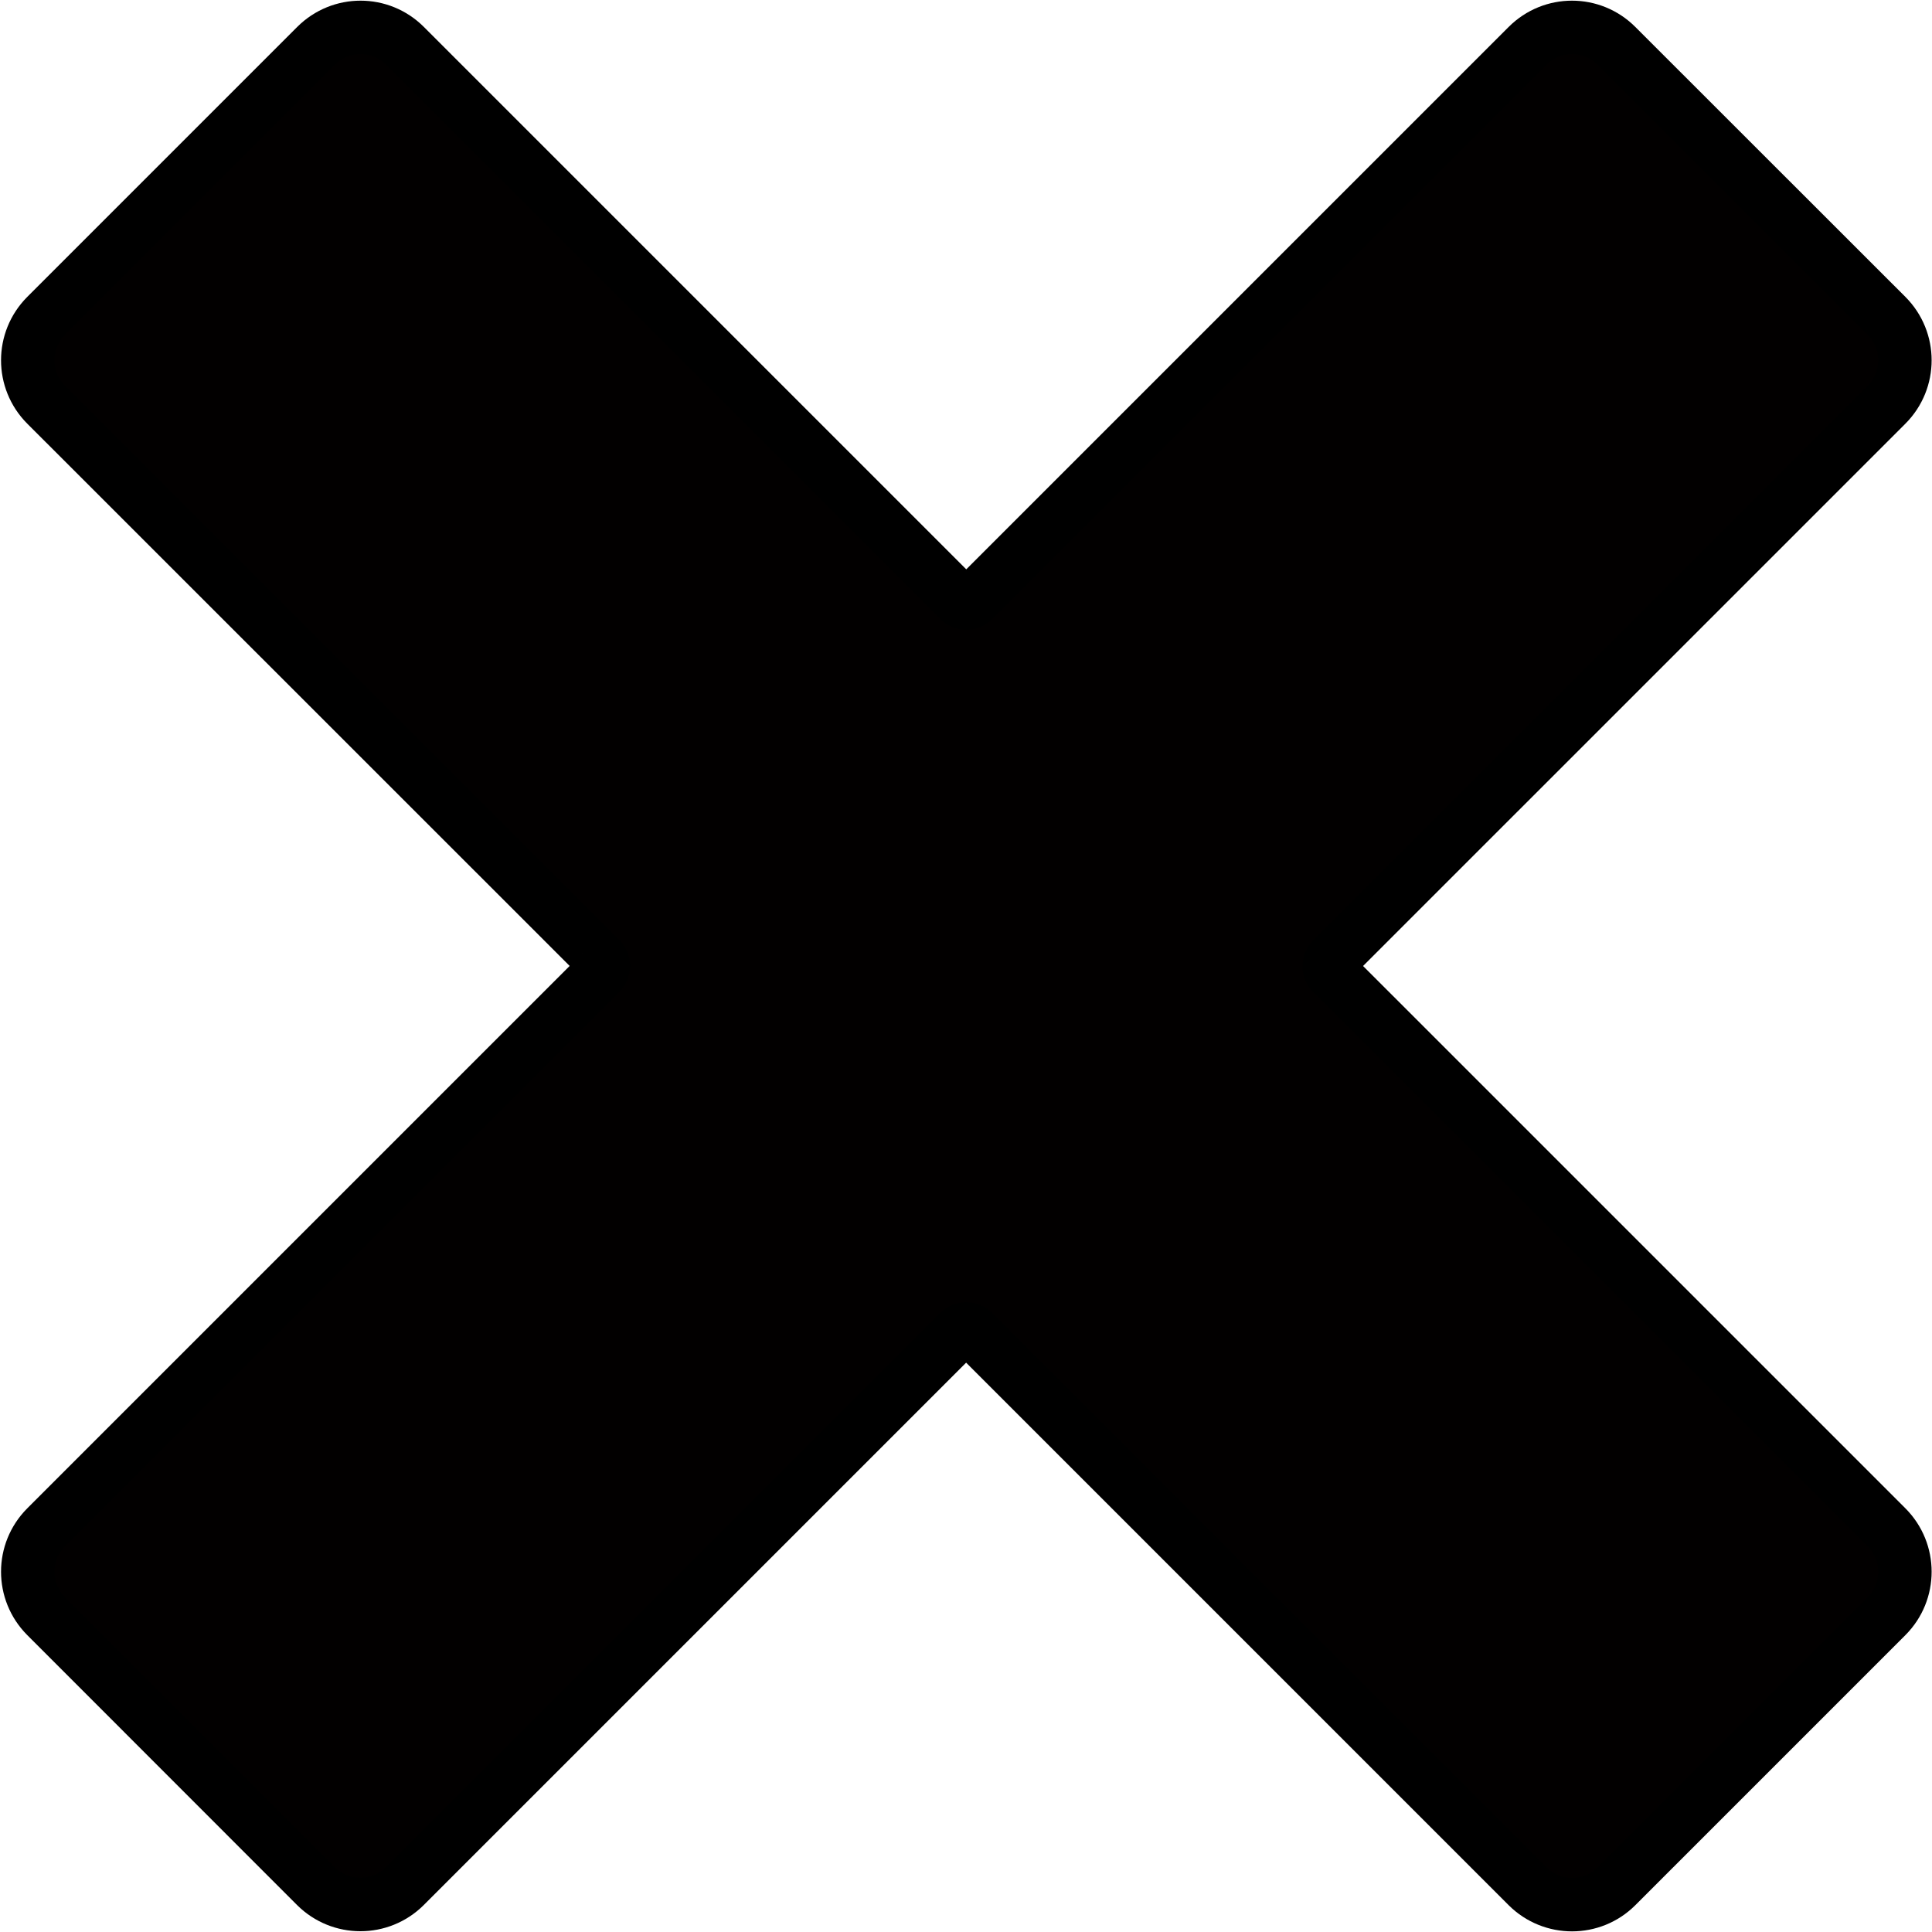
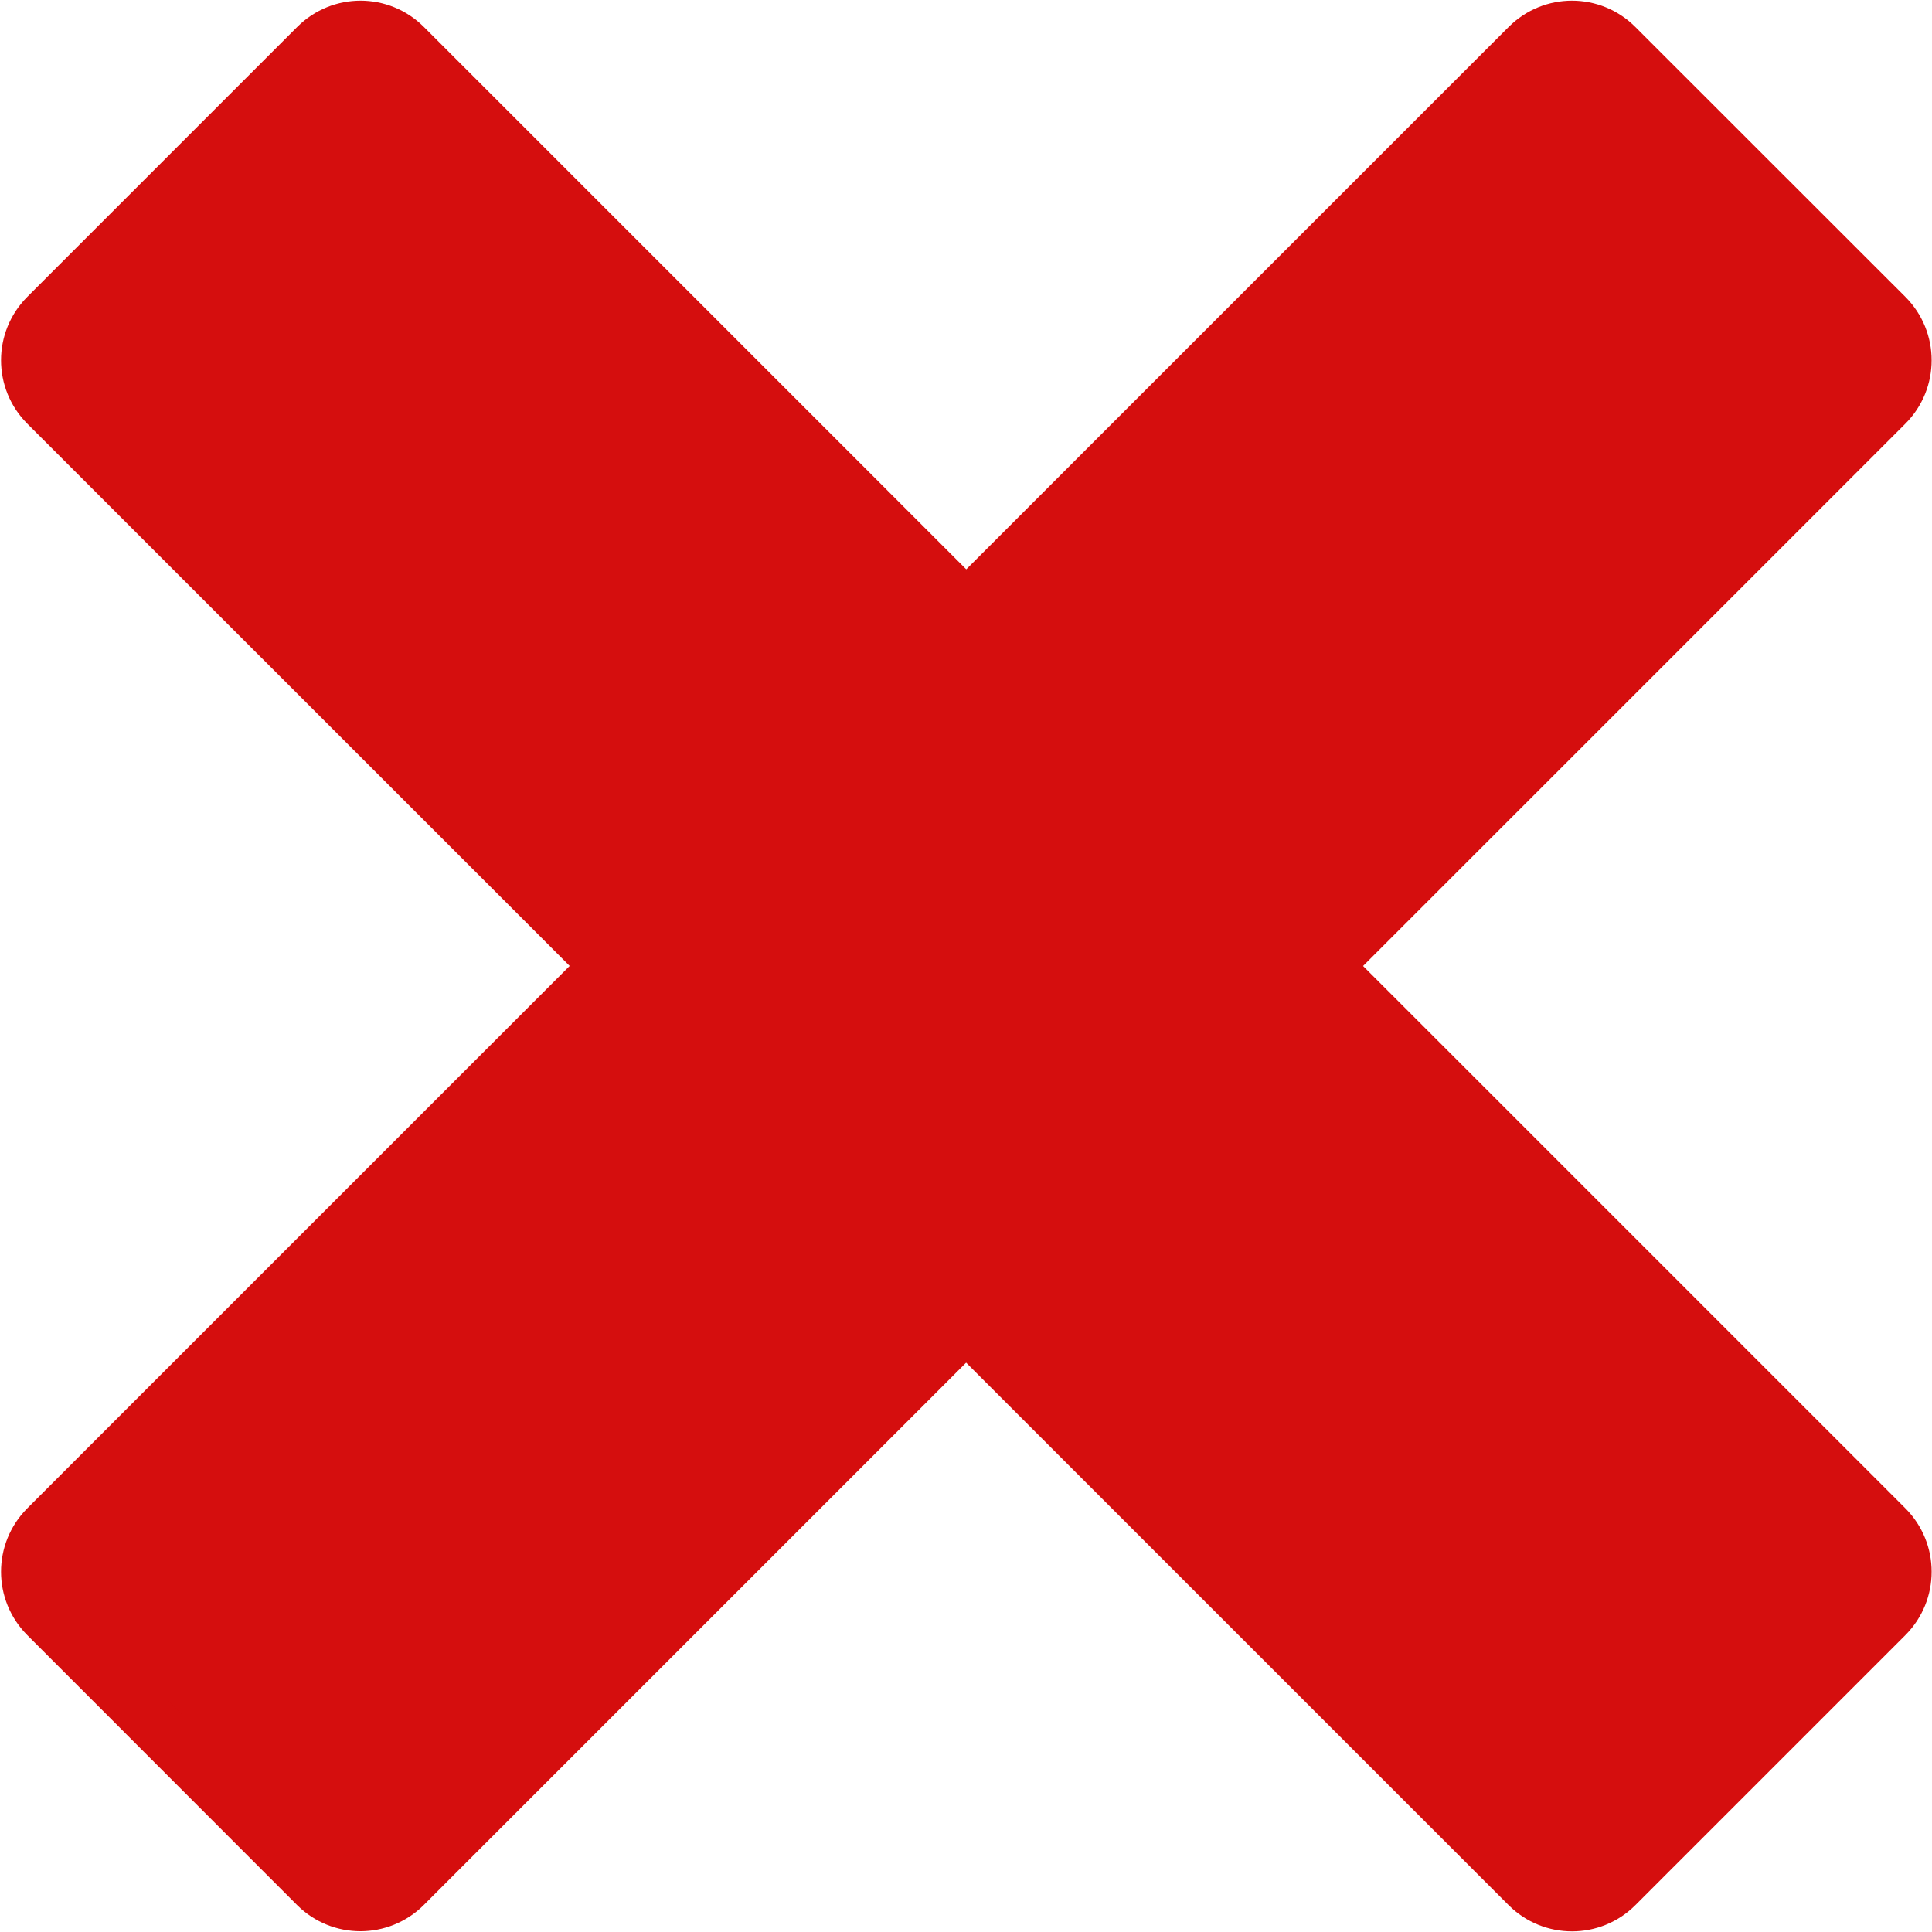
<svg xmlns="http://www.w3.org/2000/svg" width="1446px" height="1446px" viewBox="0 0 1446 1446" version="1.1">
  <defs />
  <g id="Page-1" stroke="none" stroke-width="1" fill="none" fill-rule="evenodd">
-     <g id="noun_Cross_1382924" transform="translate(20, 20)">
-       <g id="Group">
-         <path d="M1392.1,216.4 C1410.4,234.8 1410.4,264.5 1392.1,282.9 L977.1,697.9 C974.1,700.9 974.2,705.8 977.3,708.6 L979.1,710.3 L1392,1123.2 C1410.3,1141.6 1410.3,1171.3 1392,1189.7 L1189.8,1391.9 C1171.5,1410.2 1141.7,1410.2 1123.3,1391.9 L713.4,982 L708.4,976.9 C705.5,974 700.8,974 697.9,976.9 L283,1391.8 C264.6,1410.1 234.9,1410.1 216.5,1391.8 L14.5,1189.6 C-3.8,1171.2 -3.8,1141.5 14.5,1123.1 L429.4,708.2 C432.3,705.3 432.3,700.6 429.4,697.7 L428.6,696.9 L14.5,282.9 C-3.8,264.5 -3.8,234.8 14.5,216.4 L216.6,14.3 C235,-4.1 264.7,-4.1 283.1,14.3 L698,429.2 C699.4,430.7 701.3,431.4 703.2,431.4 C705.1,431.4 707,430.7 708.4,429.2 L1123.3,14.3 C1141.7,-4.1 1171.4,-4.1 1189.8,14.3 L1392.1,216.4 Z" id="Shape" fill="#020000" fill-rule="nonzero" />
-         <path d="M979.1,710.2 L1392,1123.1 C1410.3,1141.5 1410.3,1171.2 1392,1189.6 L1189.8,1391.8 C1171.5,1410.1 1141.7,1410.1 1123.3,1391.8 L713.4,981.9 L708.4,976.8 C705.5,973.9 700.8,973.9 697.9,976.8 L283,1391.7 C264.6,1410 234.9,1410 216.5,1391.7 L14.5,1189.6 C-3.8,1171.2 -3.8,1141.5 14.5,1123.1 L429.4,708.2 C432.3,705.3 432.3,700.6 429.4,697.7 L428.6,696.9 L14.5,282.9 C-3.8,264.5 -3.8,234.8 14.5,216.4 L216.6,14.3 C235,-4.1 264.7,-4.1 283.1,14.3 L698,429.2 C699.4,430.7 701.3,431.4 703.2,431.4 C705.1,431.4 707,430.7 708.4,429.2 L1123.3,14.3 C1141.7,-4.1 1171.4,-4.1 1189.8,14.3 L1392,216.4 C1410.3,234.8 1410.3,264.5 1392,282.9 L977,697.9 C974,700.9 974.1,705.8 977.2,708.6 L979.1,710.2 Z" id="Shape" stroke="#000000" stroke-width="40" />
-       </g>
+     <g id="cross" transform="translate(20, 20)">
+       <path d="M1392.1,216.4 C1410.4,234.8 1410.4,264.5 1392.1,282.9 L977.1,697.9 C974.1,700.9 974.2,705.8 977.3,708.6 L979.1,710.3 L1392,1123.2 C1410.3,1141.6 1410.3,1171.3 1392,1189.7 L1189.8,1391.9 C1171.5,1410.2 1141.7,1410.2 1123.3,1391.9 L713.4,982 L708.4,976.9 C705.5,974 700.8,974 697.9,976.9 L283,1391.8 C264.6,1410.1 234.9,1410.1 216.5,1391.8 L14.5,1189.6 C-3.8,1171.2 -3.8,1141.5 14.5,1123.1 L429.4,708.2 C432.3,705.3 432.3,700.6 429.4,697.7 L428.6,696.9 L14.5,282.9 C-3.8,264.5 -3.8,234.8 14.5,216.4 L216.6,14.3 C235,-4.1 264.7,-4.1 283.1,14.3 L698,429.2 C699.4,430.7 701.3,431.4 703.2,431.4 C705.1,431.4 707,430.7 708.4,429.2 L1123.3,14.3 C1141.7,-4.1 1171.4,-4.1 1189.8,14.3 L1392.1,216.4 Z" id="Shape" fill="#D50E0E" fill-rule="nonzero" />
+       <path d="M979.1,710.2 L1392,1123.1 C1410.3,1141.5 1410.3,1171.2 1392,1189.6 L1189.8,1391.8 C1171.5,1410.1 1141.7,1410.1 1123.3,1391.8 L713.4,981.9 L708.4,976.8 C705.5,973.9 700.8,973.9 697.9,976.8 L283,1391.7 C264.6,1410 234.9,1410 216.5,1391.7 L14.5,1189.6 C-3.8,1171.2 -3.8,1141.5 14.5,1123.1 L429.4,708.2 C432.3,705.3 432.3,700.6 429.4,697.7 L428.6,696.9 L14.5,282.9 C-3.8,264.5 -3.8,234.8 14.5,216.4 L216.6,14.3 C235,-4.1 264.7,-4.1 283.1,14.3 L698,429.2 C699.4,430.7 701.3,431.4 703.2,431.4 C705.1,431.4 707,430.7 708.4,429.2 L1123.3,14.3 C1141.7,-4.1 1171.4,-4.1 1189.8,14.3 L1392,216.4 C1410.3,234.8 1410.3,264.5 1392,282.9 L977,697.9 C974,700.9 974.1,705.8 977.2,708.6 L979.1,710.2 Z" id="Shape" stroke="#D50E0E" stroke-width="40" />
    </g>
  </g>
</svg>
